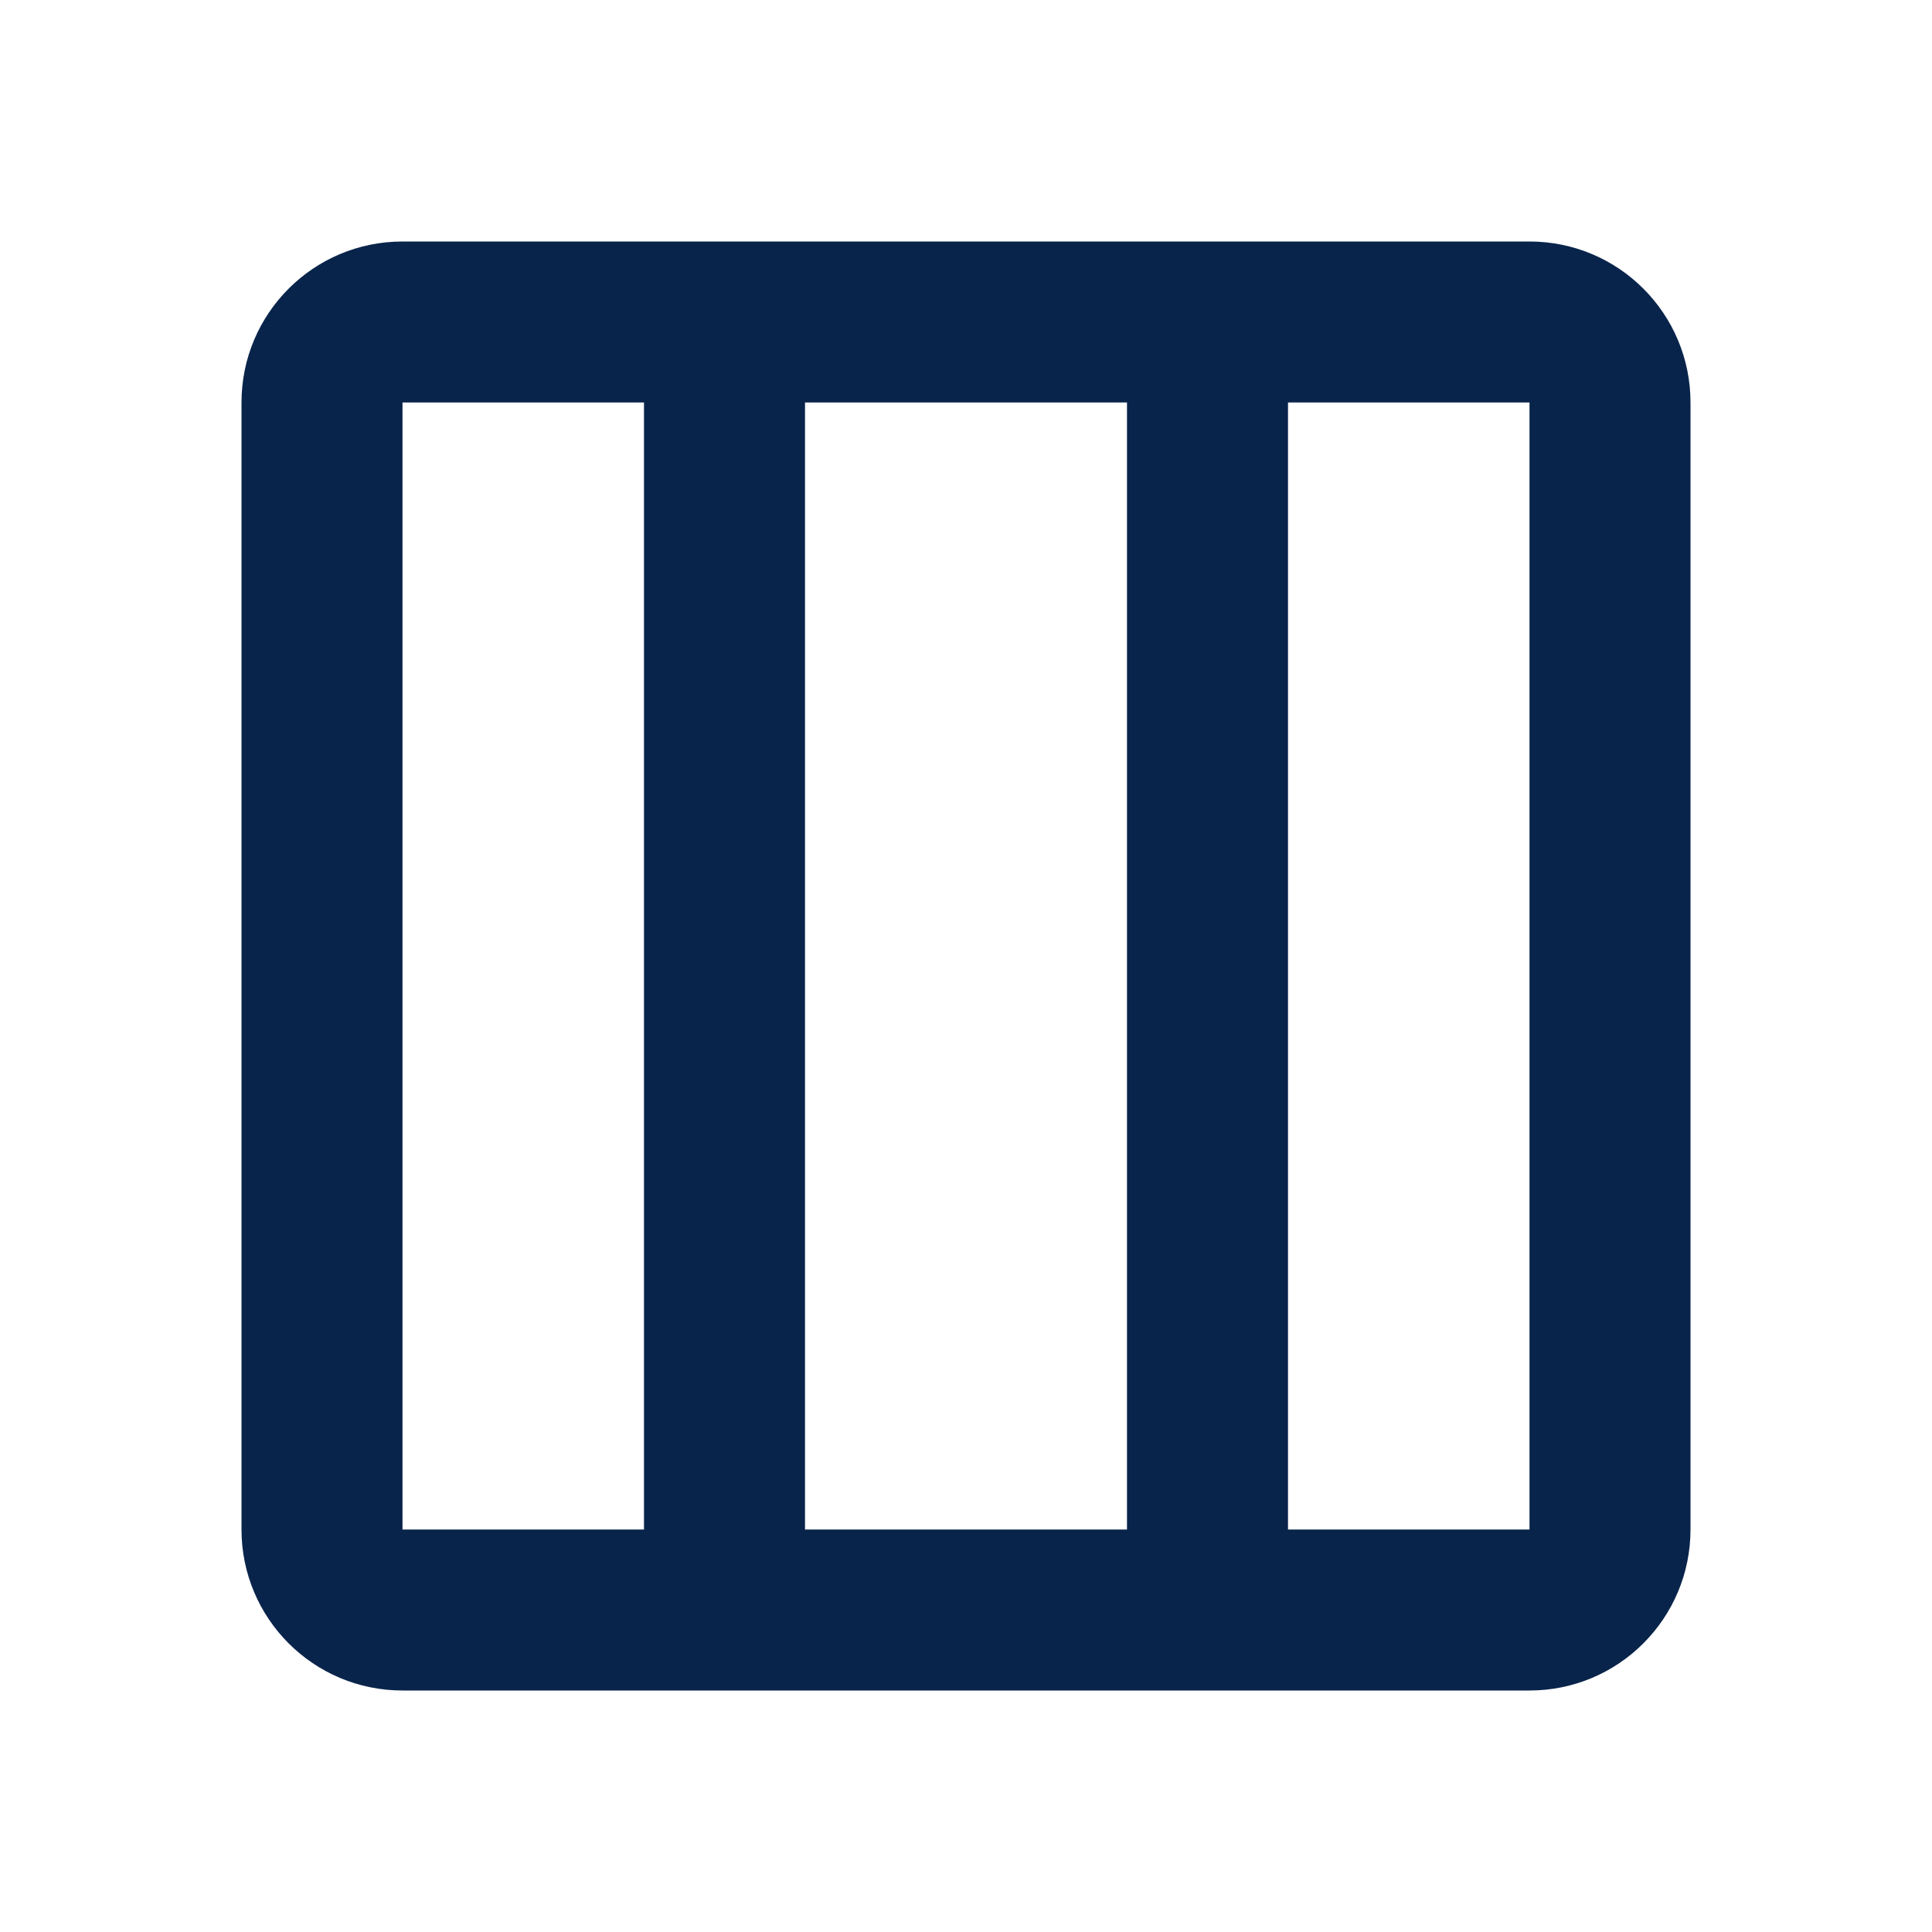
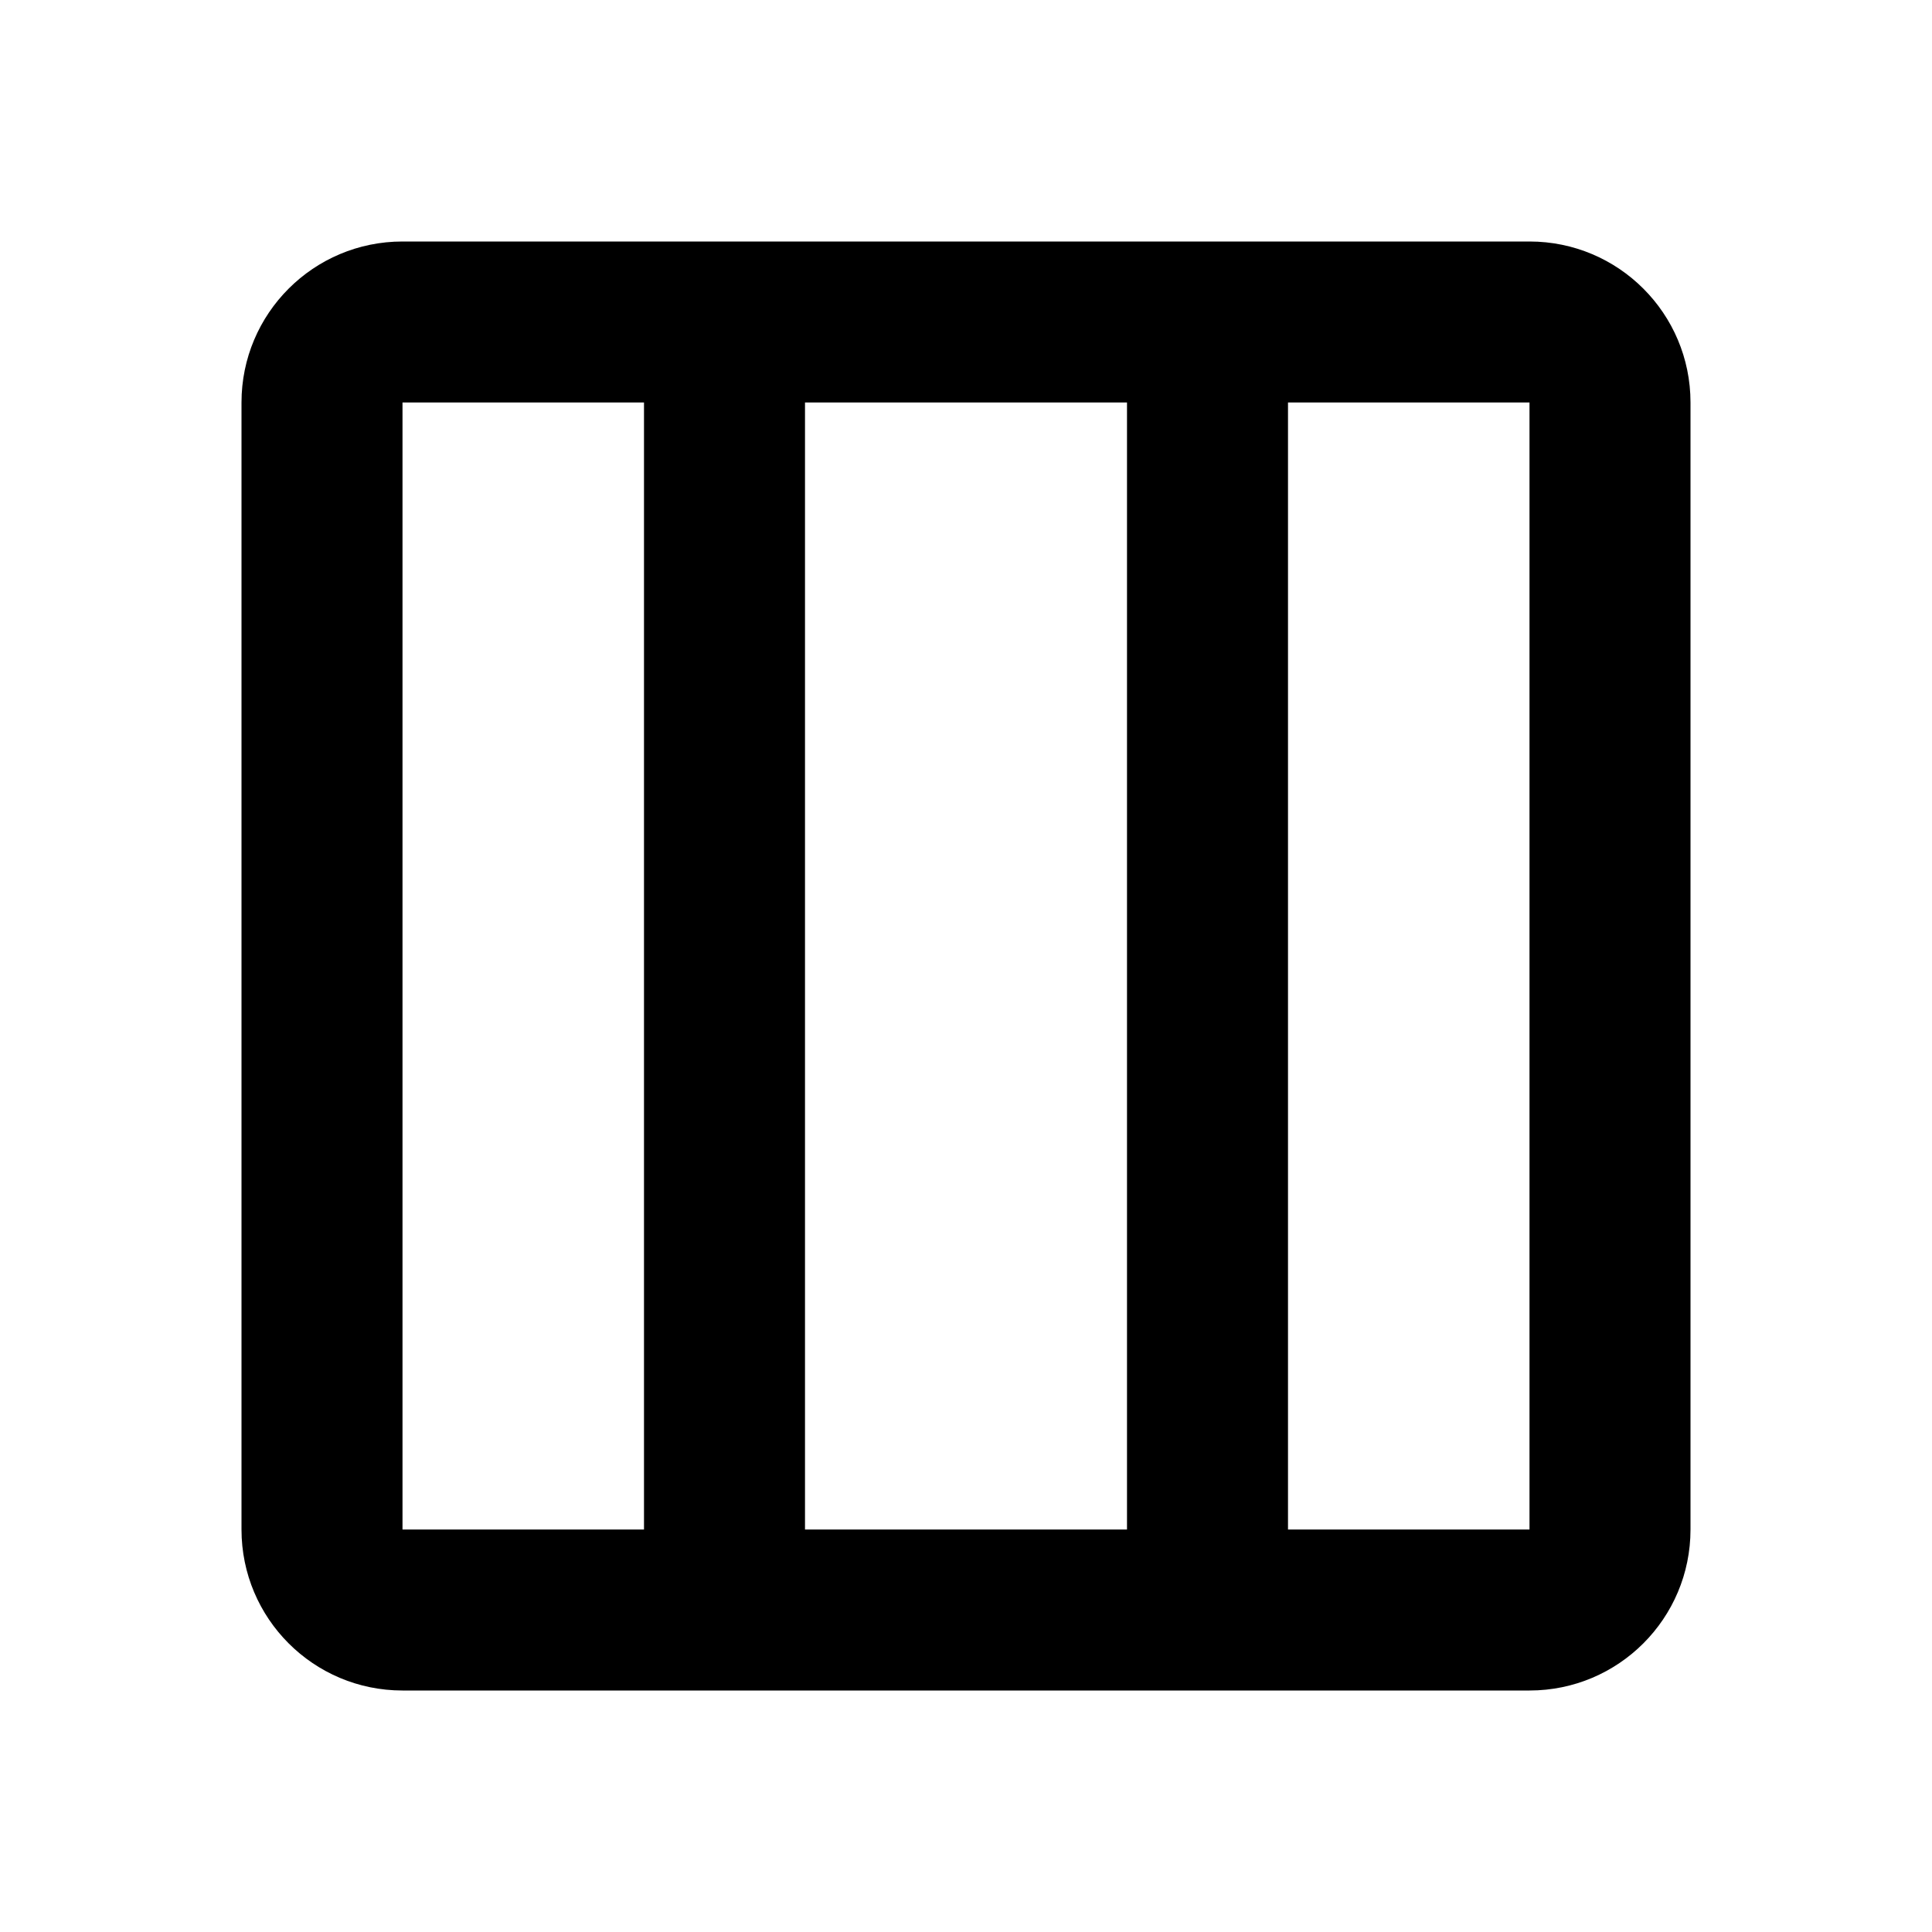
<svg xmlns="http://www.w3.org/2000/svg" width="64px" height="64px" viewBox="0 0 24 24" version="1.1">
  <g id="页面-1" stroke="none" stroke-width="1" fill="none" fill-rule="evenodd">
    <g id="Editor" transform="translate(-192, -192)">
      <g id="column_line" transform="translate(192, 192)">
        <path d="M24,0 L24,24 L0,24 L0,0 L24,0 Z M12.593,23.258 L12.582,23.26 L12.511,23.295 L12.492,23.299 L12.492,23.299 L12.477,23.295 L12.406,23.26 C12.396,23.256 12.387,23.259 12.382,23.265 L12.378,23.276 L12.361,23.703 L12.366,23.723 L12.377,23.736 L12.48,23.81 L12.495,23.814 L12.495,23.814 L12.507,23.81 L12.611,23.736 L12.623,23.72 L12.623,23.72 L12.627,23.703 L12.61,23.276 C12.608,23.266 12.601,23.259 12.593,23.258 L12.593,23.258 Z M12.858,23.145 L12.845,23.147 L12.66,23.24 L12.65,23.25 L12.65,23.25 L12.647,23.261 L12.665,23.691 L12.67,23.703 L12.67,23.703 L12.678,23.71 L12.879,23.803 C12.891,23.807 12.902,23.803 12.908,23.795 L12.912,23.781 L12.878,23.167 C12.875,23.155 12.867,23.147 12.858,23.145 L12.858,23.145 Z M12.143,23.147 C12.133,23.142 12.122,23.145 12.116,23.153 L12.11,23.167 L12.076,23.781 C12.075,23.793 12.083,23.802 12.093,23.805 L12.108,23.803 L12.309,23.71 L12.319,23.702 L12.319,23.702 L12.323,23.691 L12.34,23.261 L12.337,23.249 L12.337,23.249 L12.328,23.24 L12.143,23.147 Z" id="MingCute" fill-rule="nonzero">

                </path>
-         <path d="M3,5 C3,3.895 3.895,3 5,3 L19,3 C20.105,3 21,3.895 21,5 L21,19 C21,20.105 20.105,21 19,21 L5,21 C3.895,21 3,20.105 3,19 L3,5 Z M14,5 L10,5 L10,19 L14,19 L14,5 Z M16,5 L19,5 L19,19 L16,19 L16,5 Z M8,19 L8,5 L5,5 L5,19 L8,19 Z" id="形状" fill="#09244B">
+         <path d="M3,5 C3,3.895 3.895,3 5,3 L19,3 C20.105,3 21,3.895 21,5 L21,19 C21,20.105 20.105,21 19,21 L5,21 C3.895,21 3,20.105 3,19 L3,5 Z M14,5 L10,5 L10,19 L14,19 L14,5 Z M16,5 L19,5 L19,19 L16,19 L16,5 Z M8,19 L8,5 L5,5 L5,19 L8,19 Z" id="形状" fill="#000000">

                </path>
      </g>
    </g>
  </g>
</svg>
